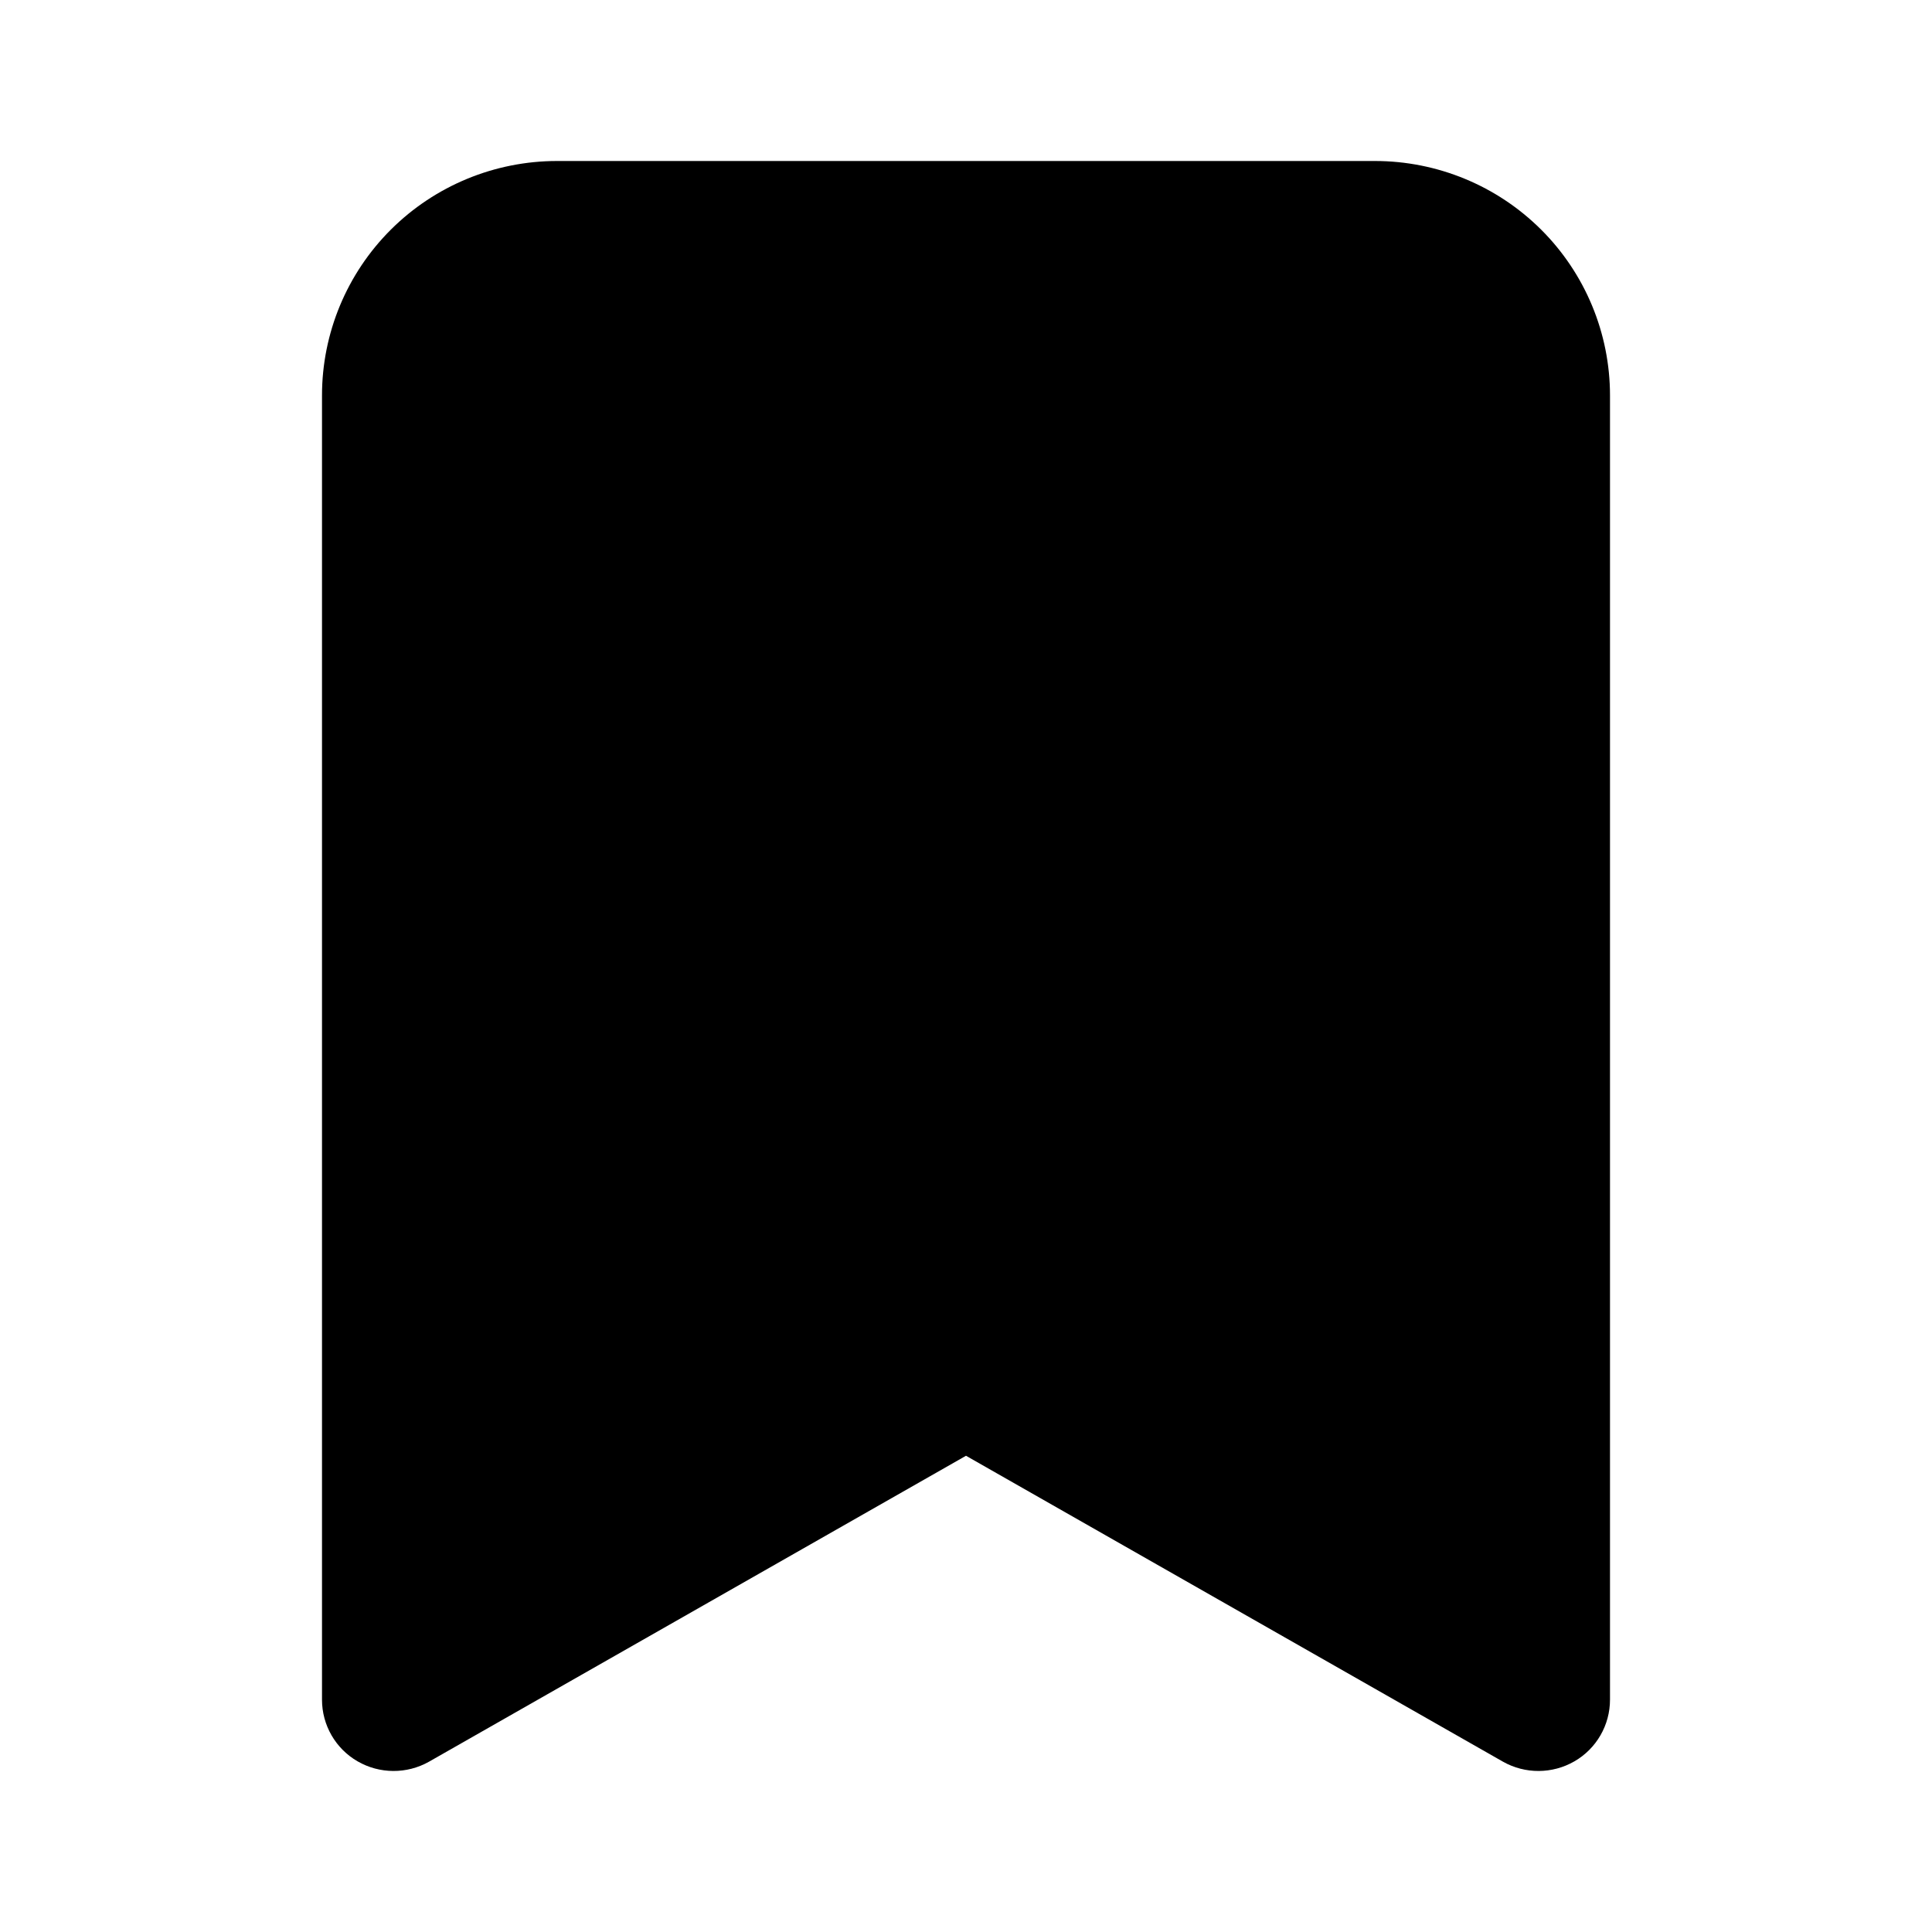
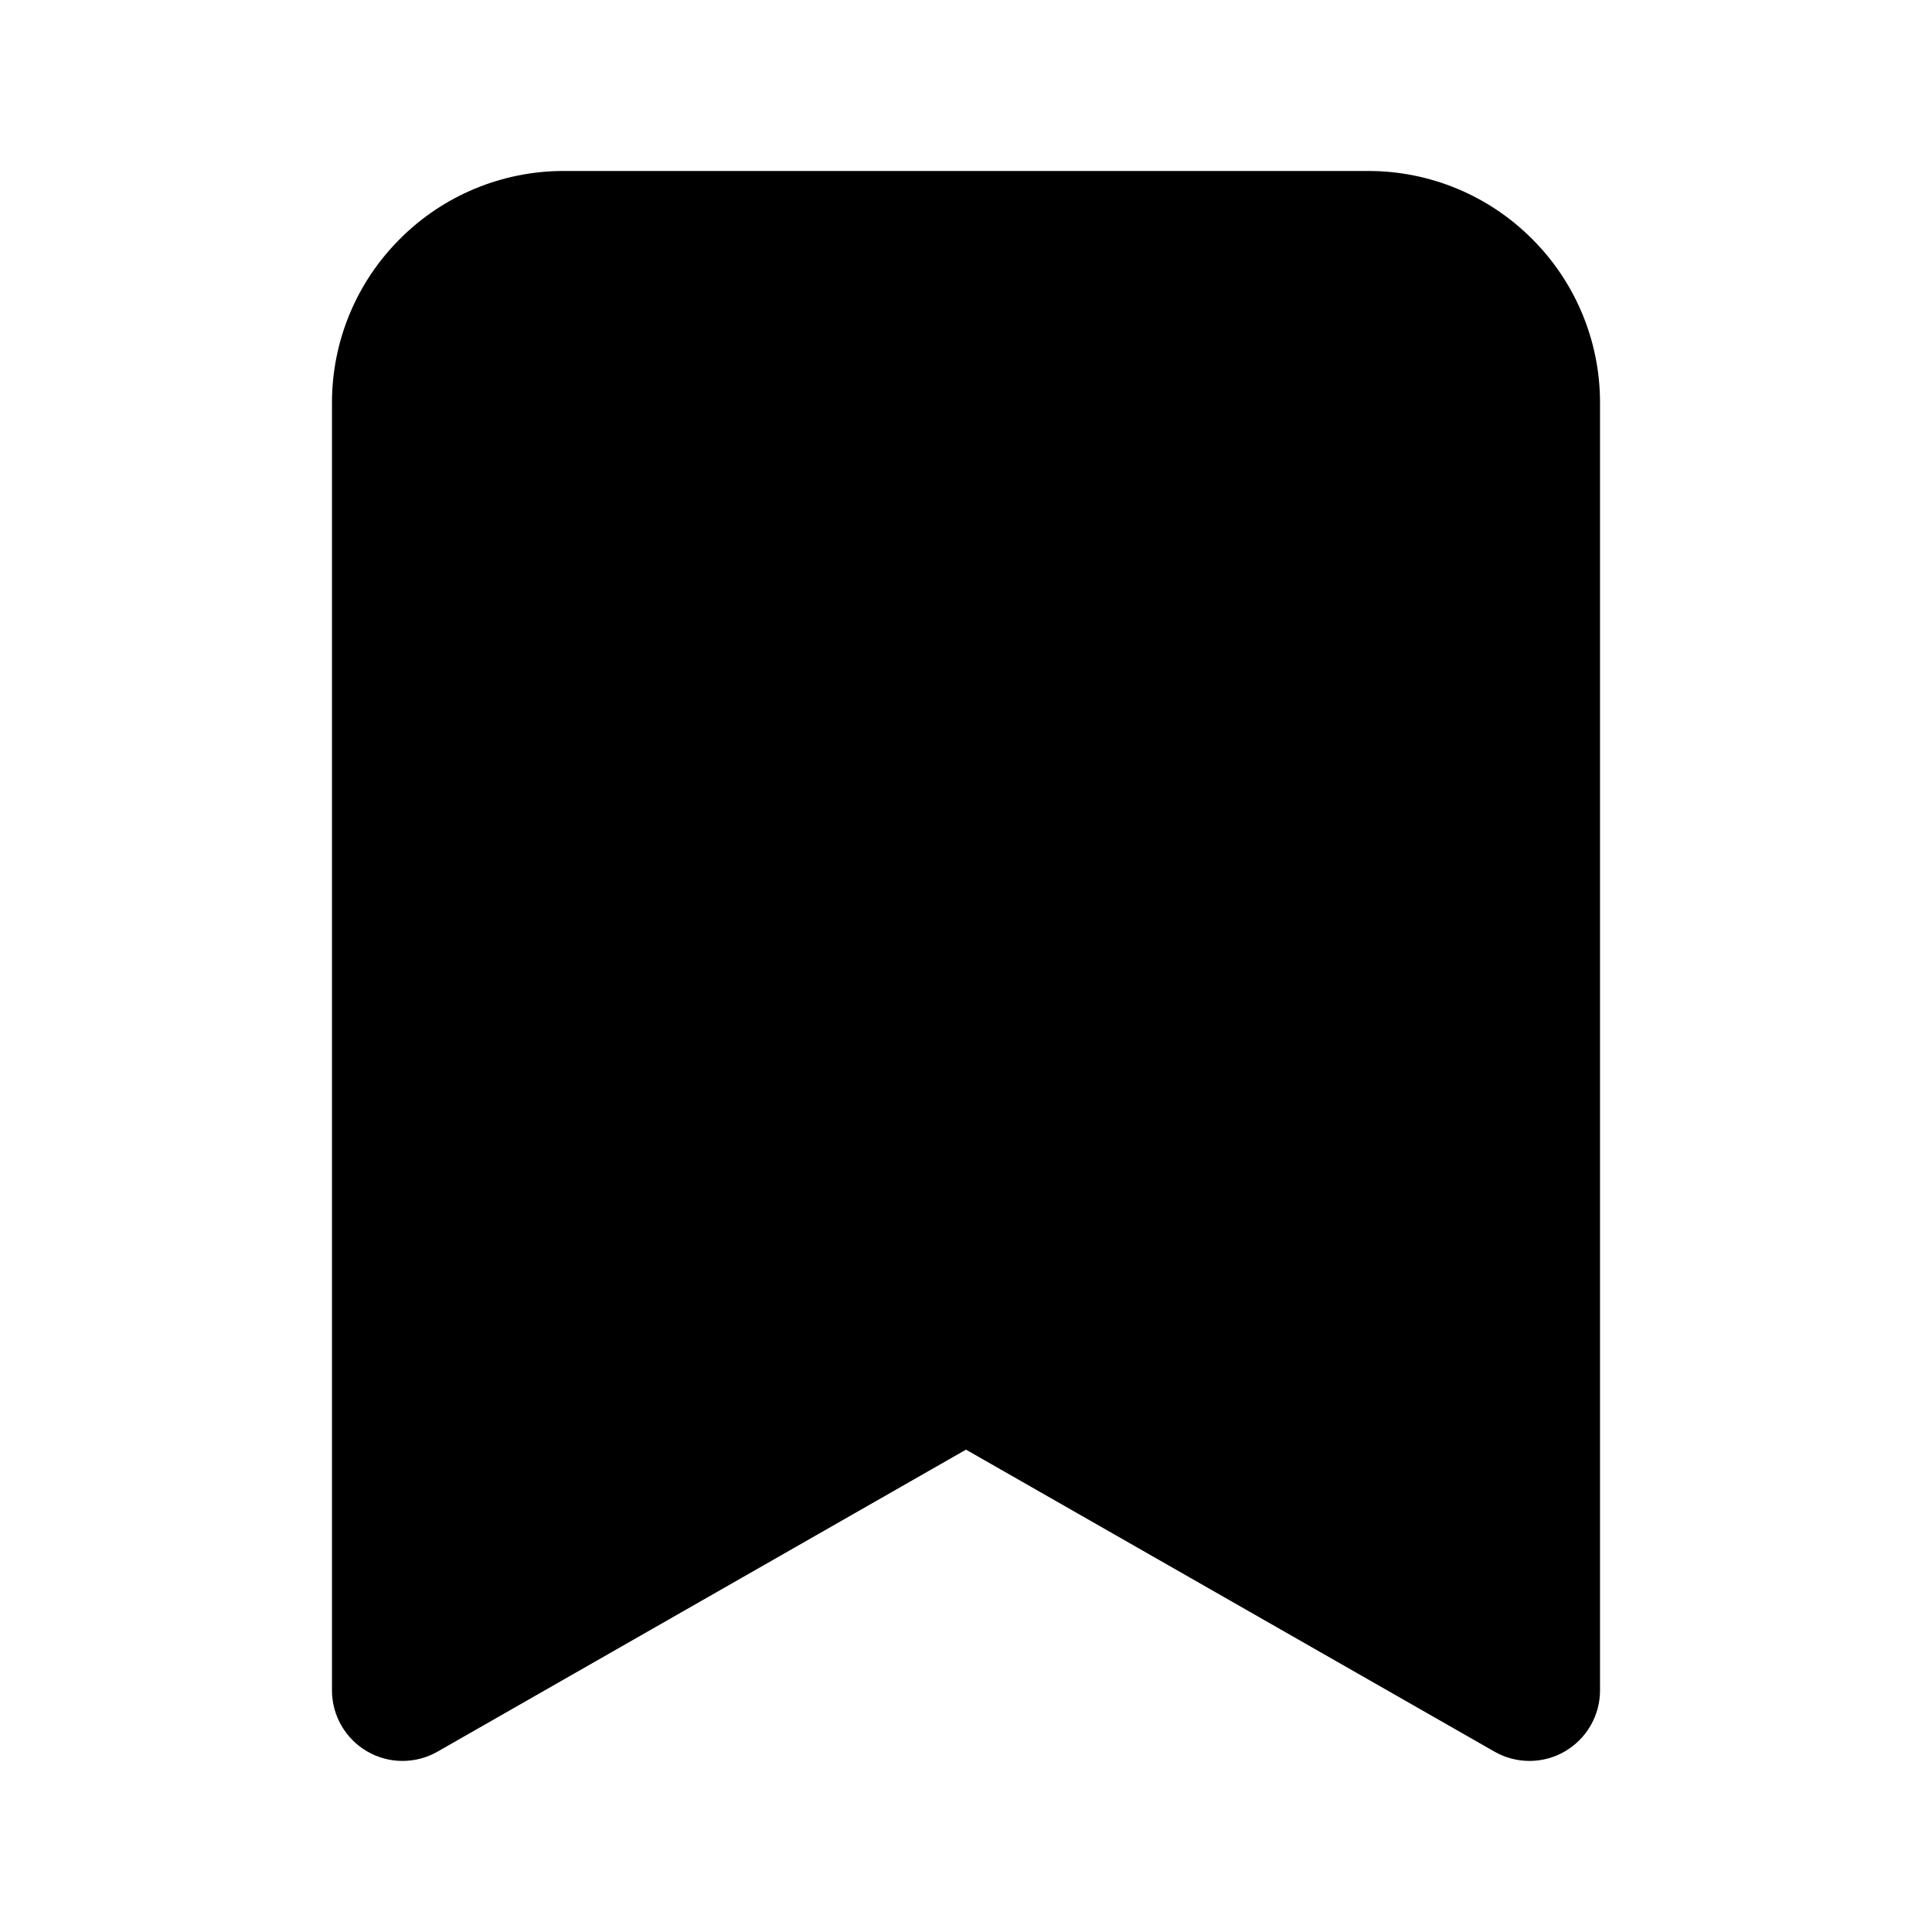
<svg xmlns="http://www.w3.org/2000/svg" width="12" height="12" viewBox="0 0 12 12" fill="none">
-   <path d="M9.572 1.426C9.298 1.153 8.927 1 8.54 1H3.46C3.073 1 2.702 1.153 2.428 1.426C2.154 1.699 2 2.07 2 2.456V10.557C2 10.715 2.084 10.861 2.221 10.94C2.358 11.019 2.527 11.02 2.665 10.942L6 9.042L9.335 10.942C9.473 11.02 9.642 11.019 9.779 10.94C9.916 10.861 10 10.715 10 10.557V2.456C10 2.07 9.846 1.699 9.572 1.426Z" fill="black" />
+   <path fill-rule="evenodd" clip-rule="evenodd" d="M9.516 1.484C9.247 1.214 8.881 1.062 8.5 1.062H3.5C3.119 1.062 2.753 1.214 2.484 1.484C2.214 1.753 2.062 2.119 2.062 2.5V10.5C2.062 10.656 2.146 10.8 2.28 10.878C2.415 10.957 2.582 10.957 2.717 10.88L6 9.004L9.283 10.88C9.418 10.957 9.585 10.957 9.72 10.878C9.854 10.8 9.938 10.656 9.938 10.5V2.5C9.938 2.119 9.786 1.753 9.516 1.484Z" fill="black" />
</svg>
